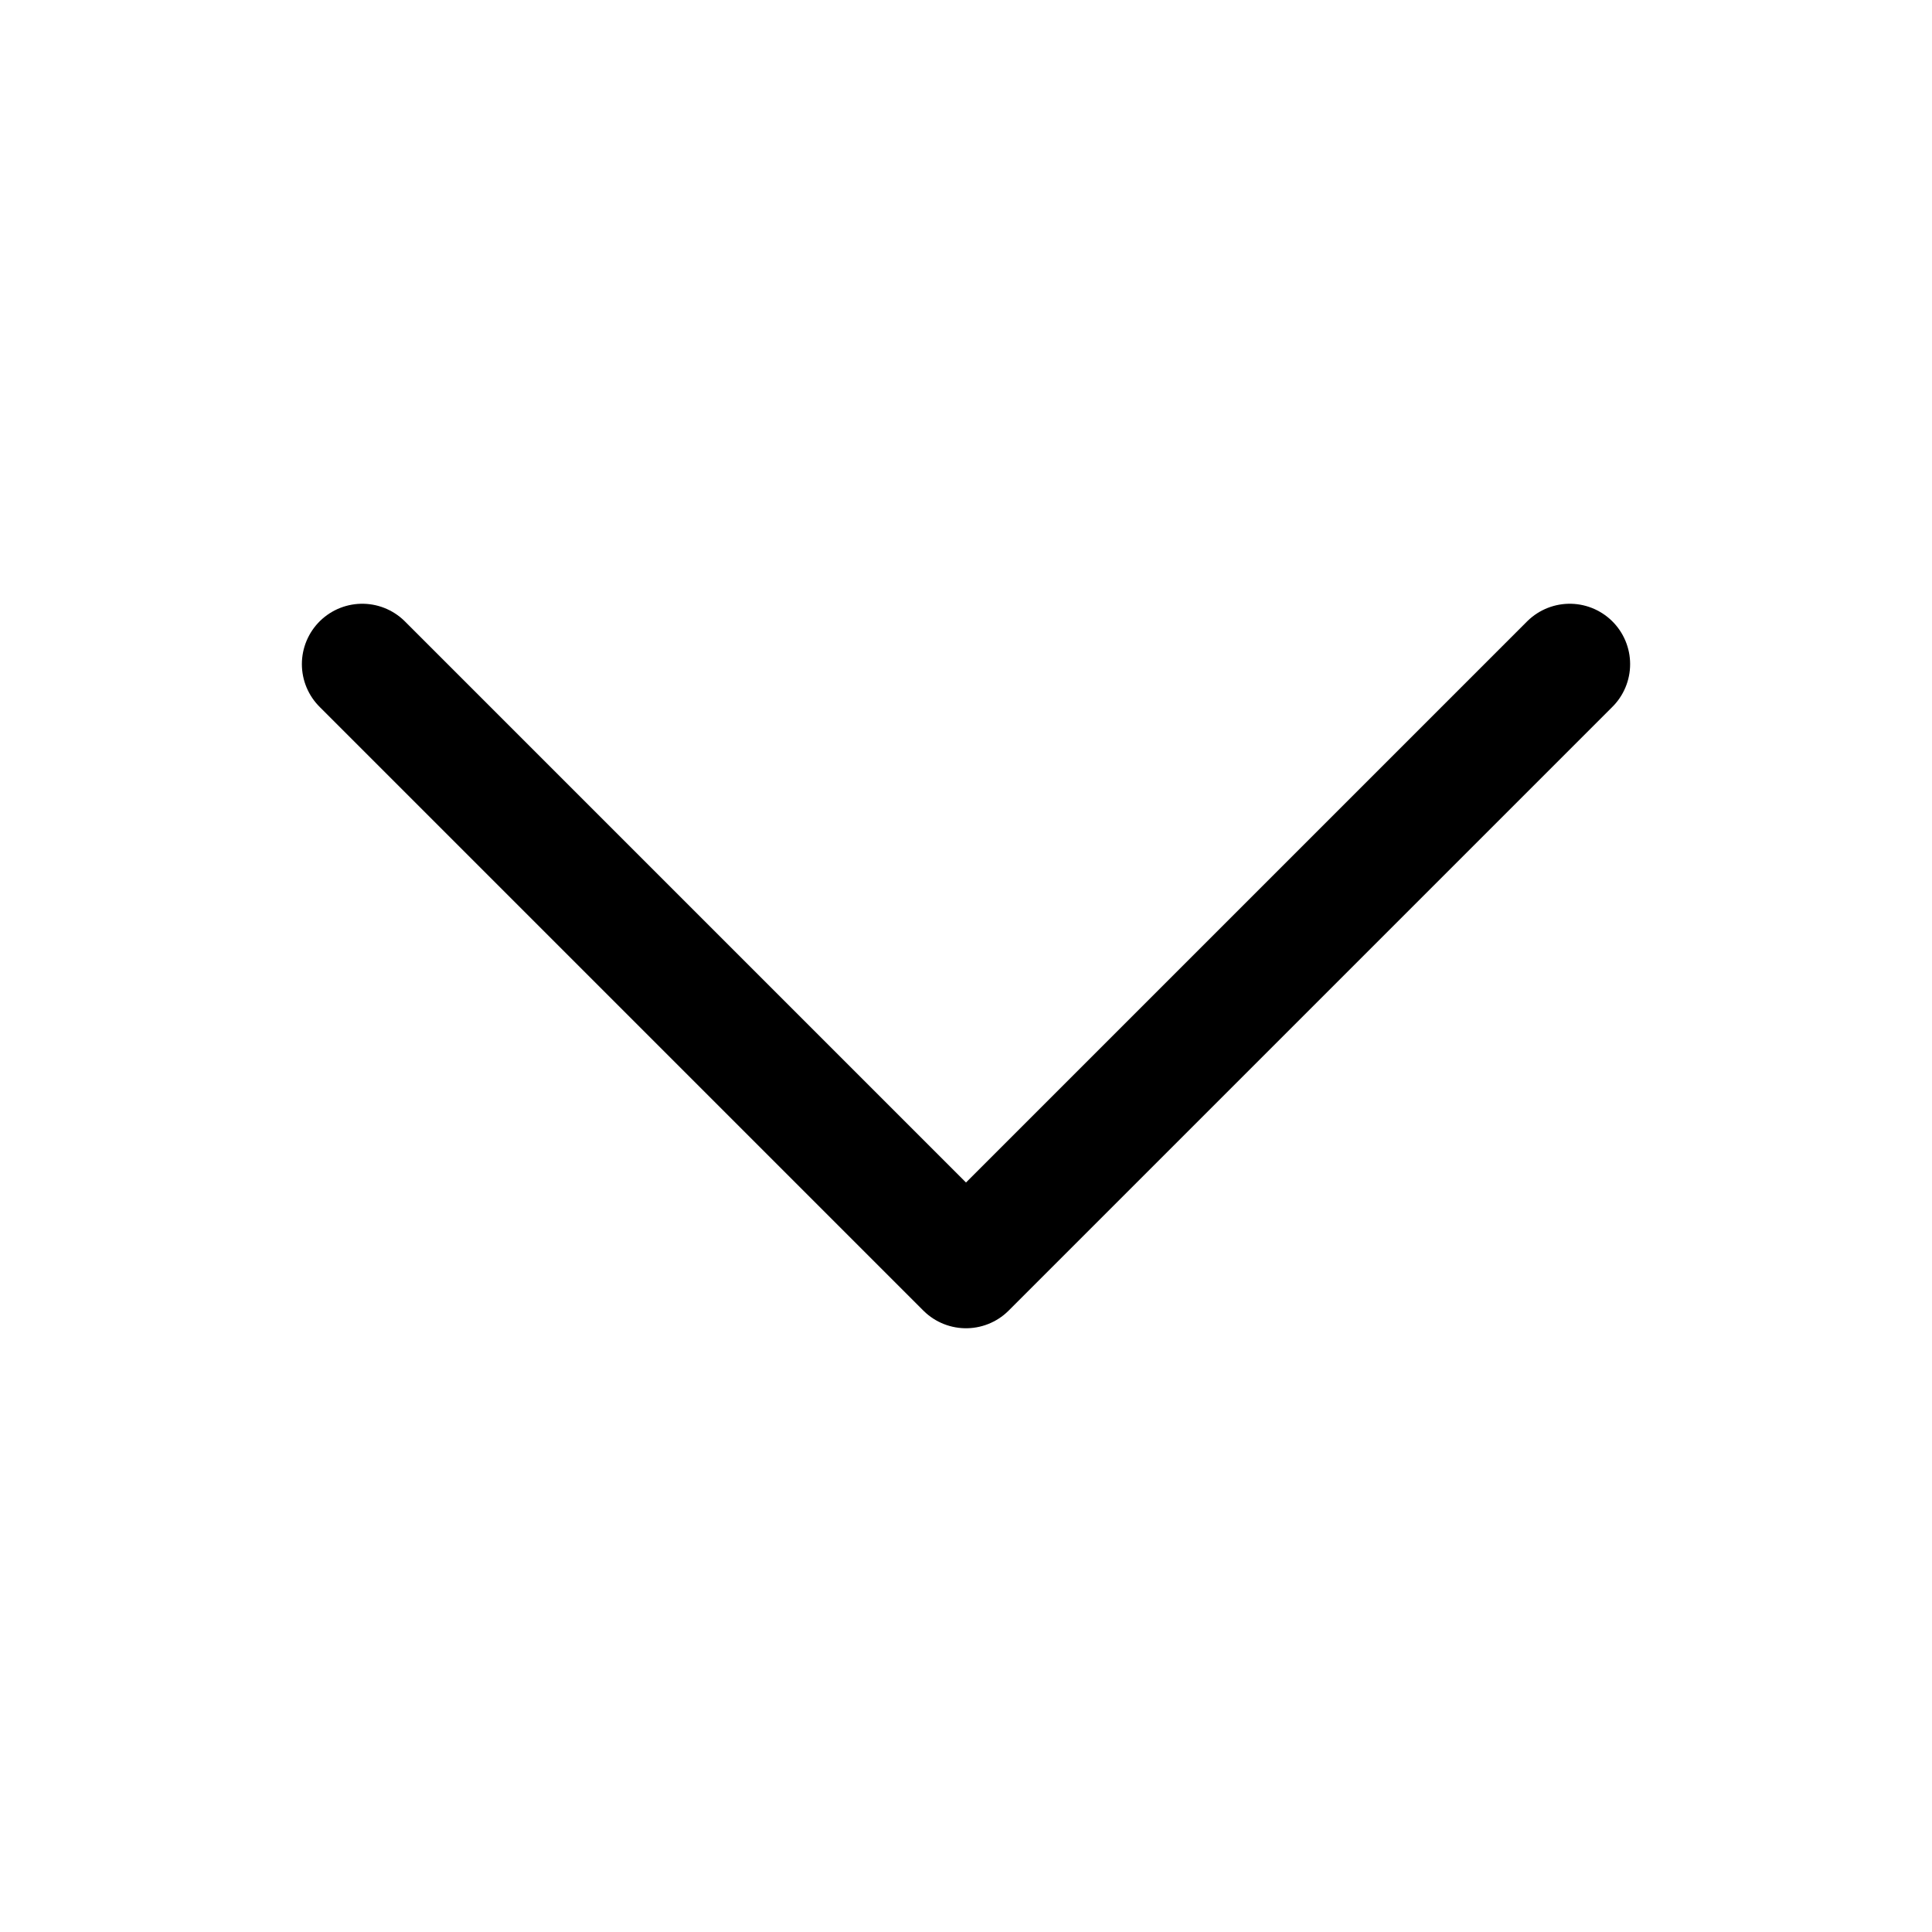
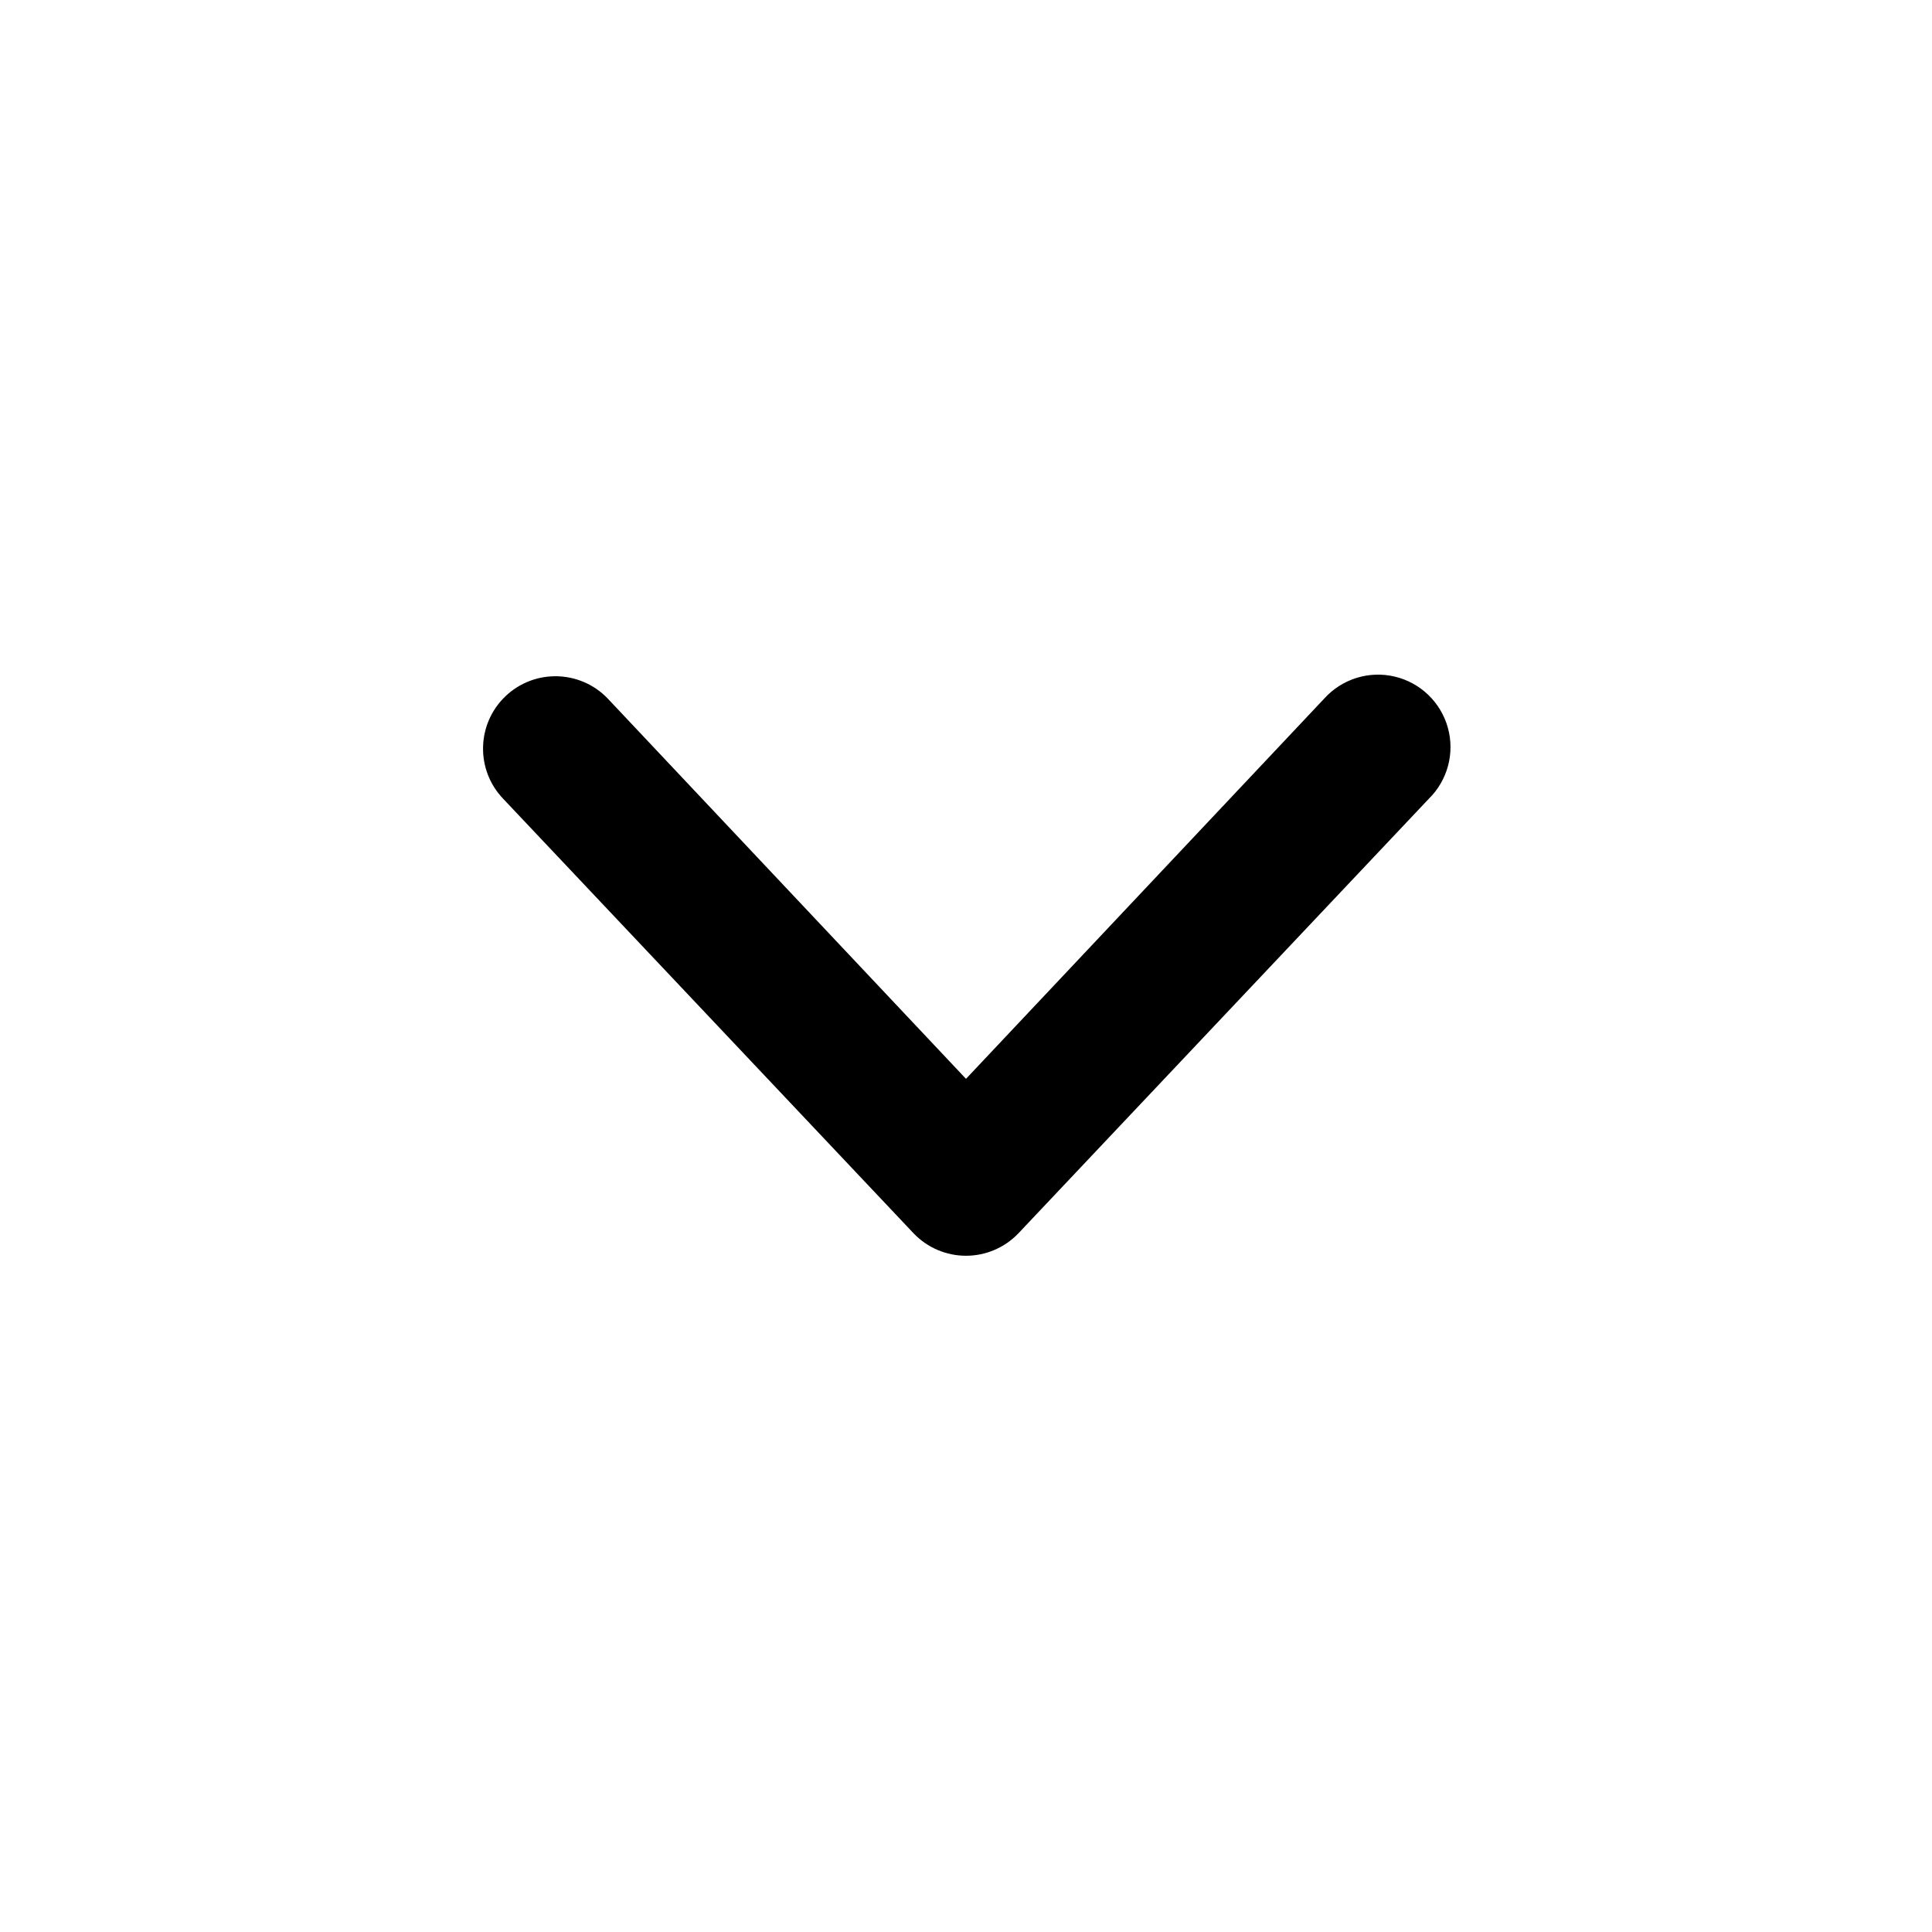
- <svg xmlns="http://www.w3.org/2000/svg" fill="none" viewBox="0 0 24 24" stroke-width="1.5" stroke="currentColor" width="1em" height="1em">
-   <path stroke-linecap="round" stroke-linejoin="round" d="M19.5 8.25l-7.5 7.5-7.5-7.5" />
+ <svg xmlns="http://www.w3.org/2000/svg" viewBox="0 0 20 20" fill="currentColor" width="1em" height="1em">
+   <path fill-rule="evenodd" d="M5.23 7.21a.75.75 0 011.06.02L10 11.168l3.71-3.938a.75.75 0 111.08 1.04l-4.25 4.5a.75.75 0 01-1.08 0l-4.25-4.5a.75.75 0 01.02-1.06z" clip-rule="evenodd" />
</svg>
